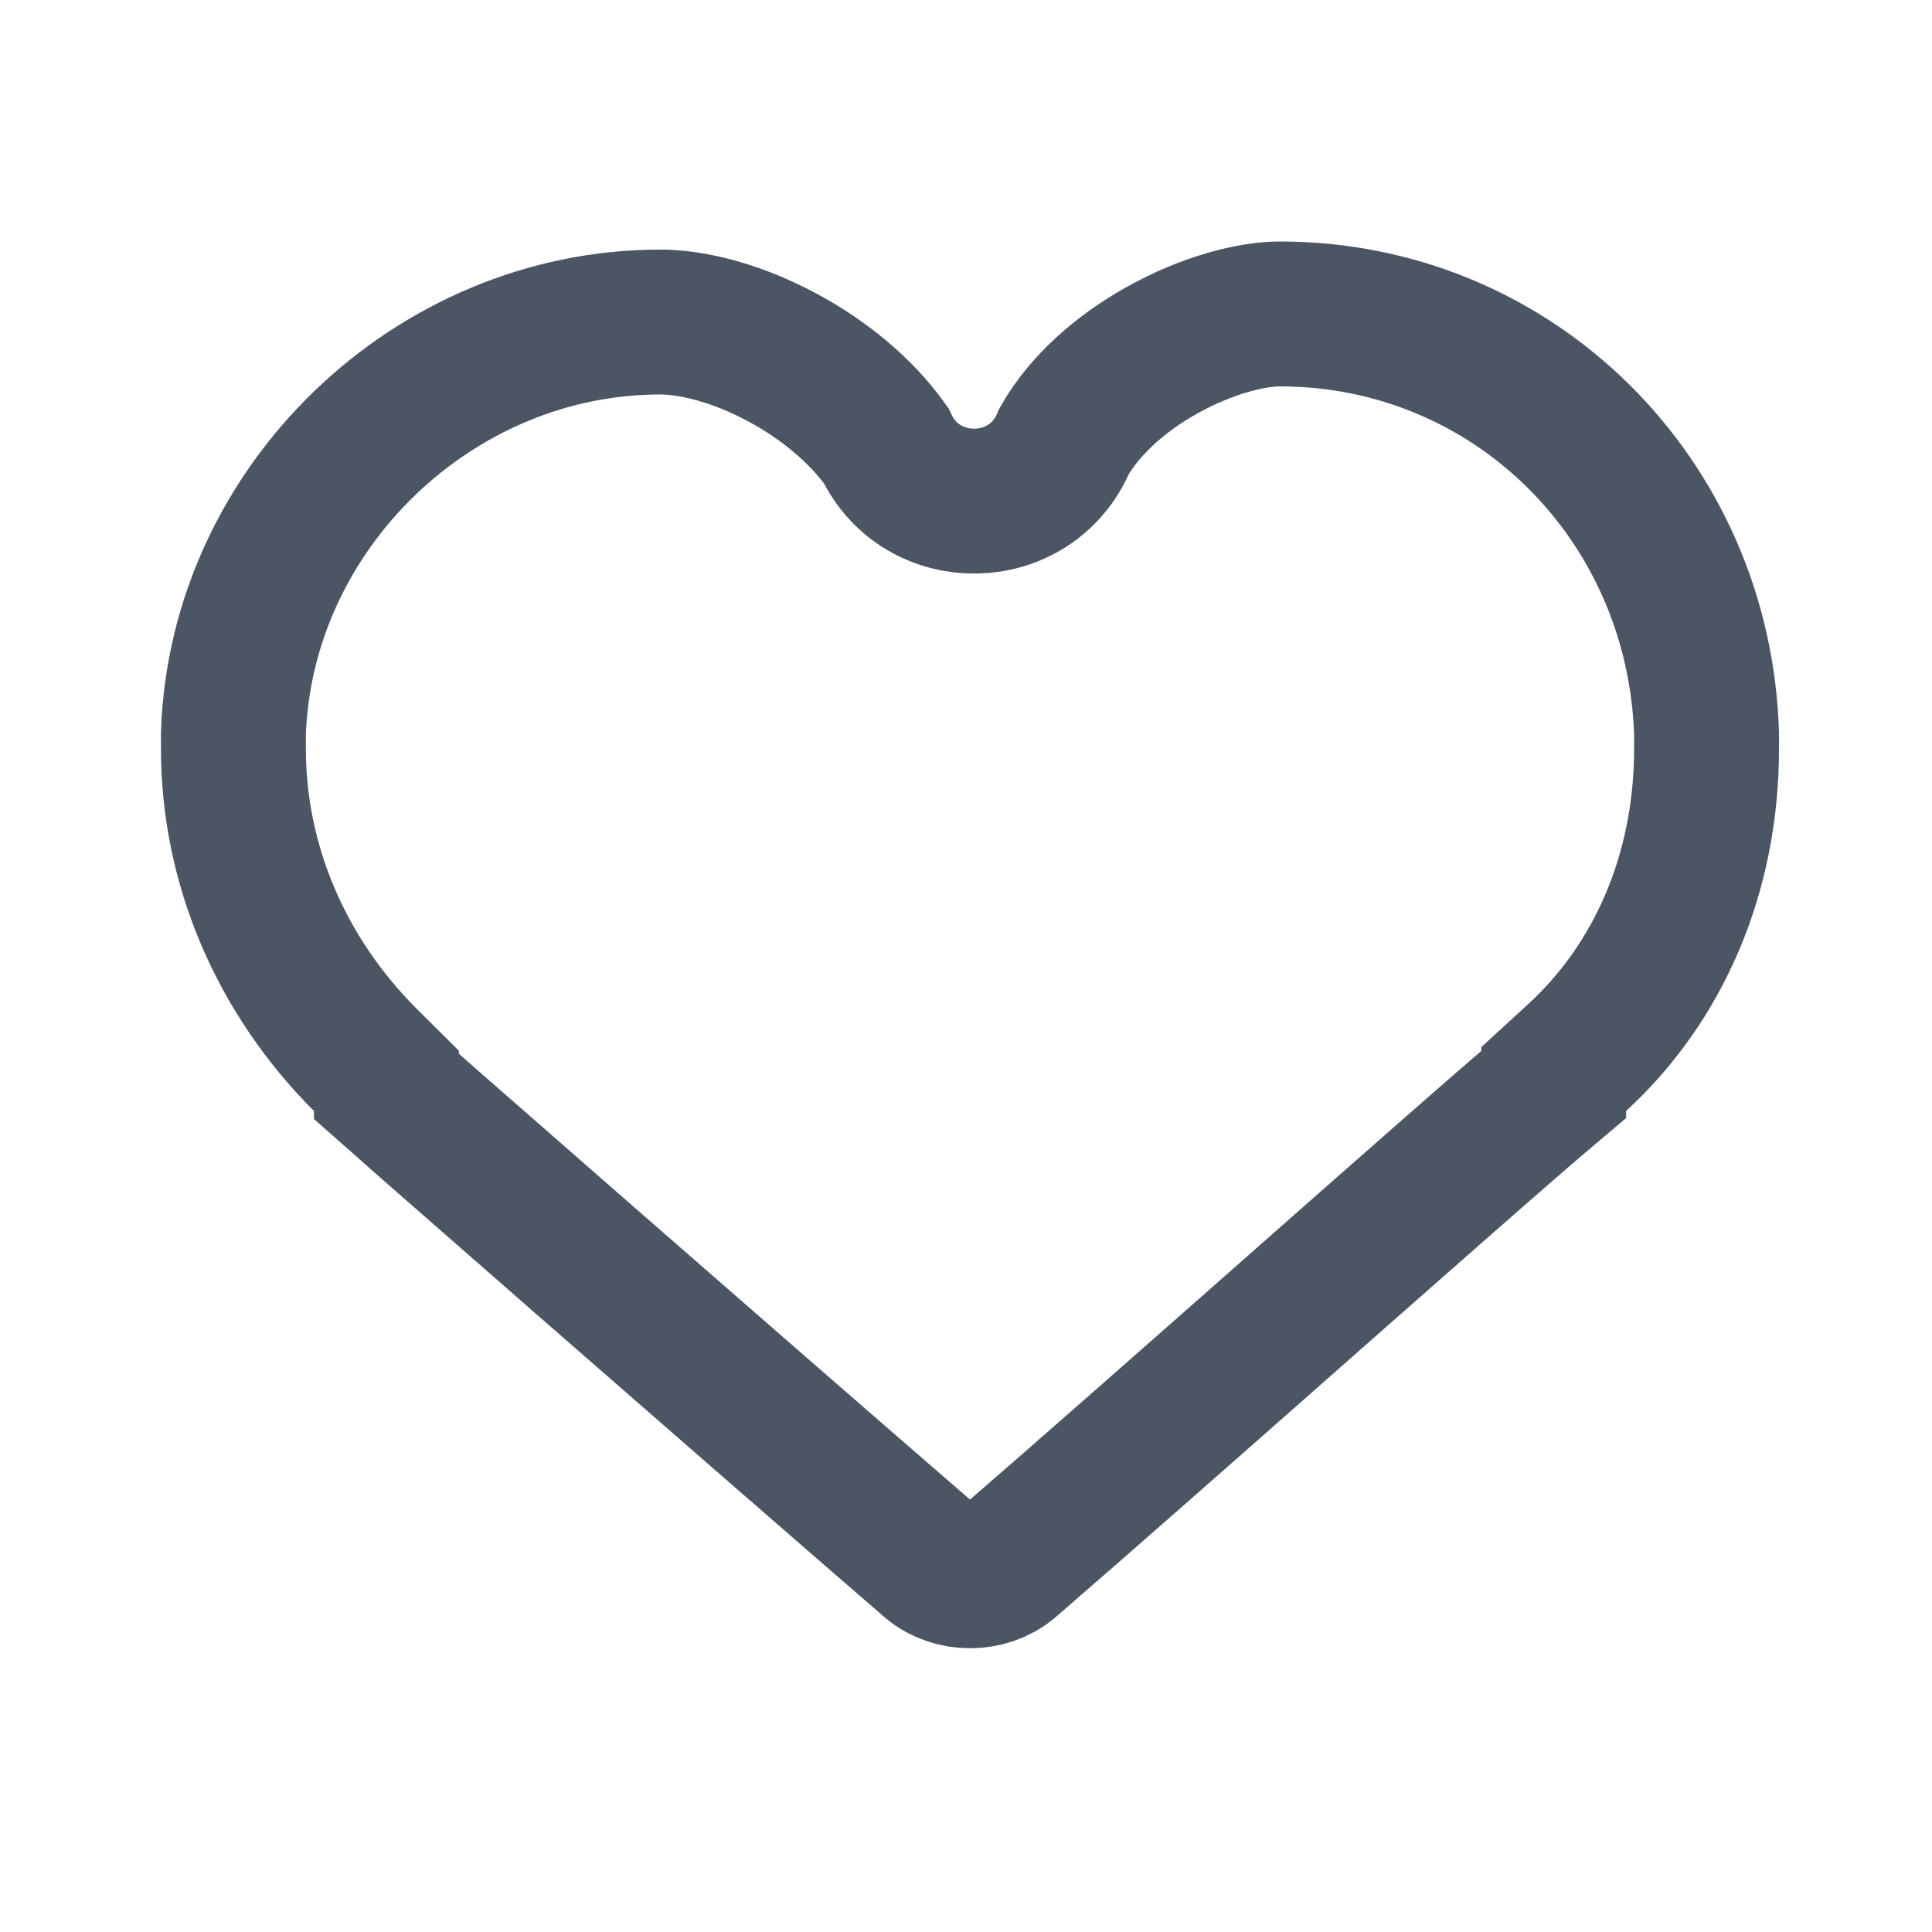
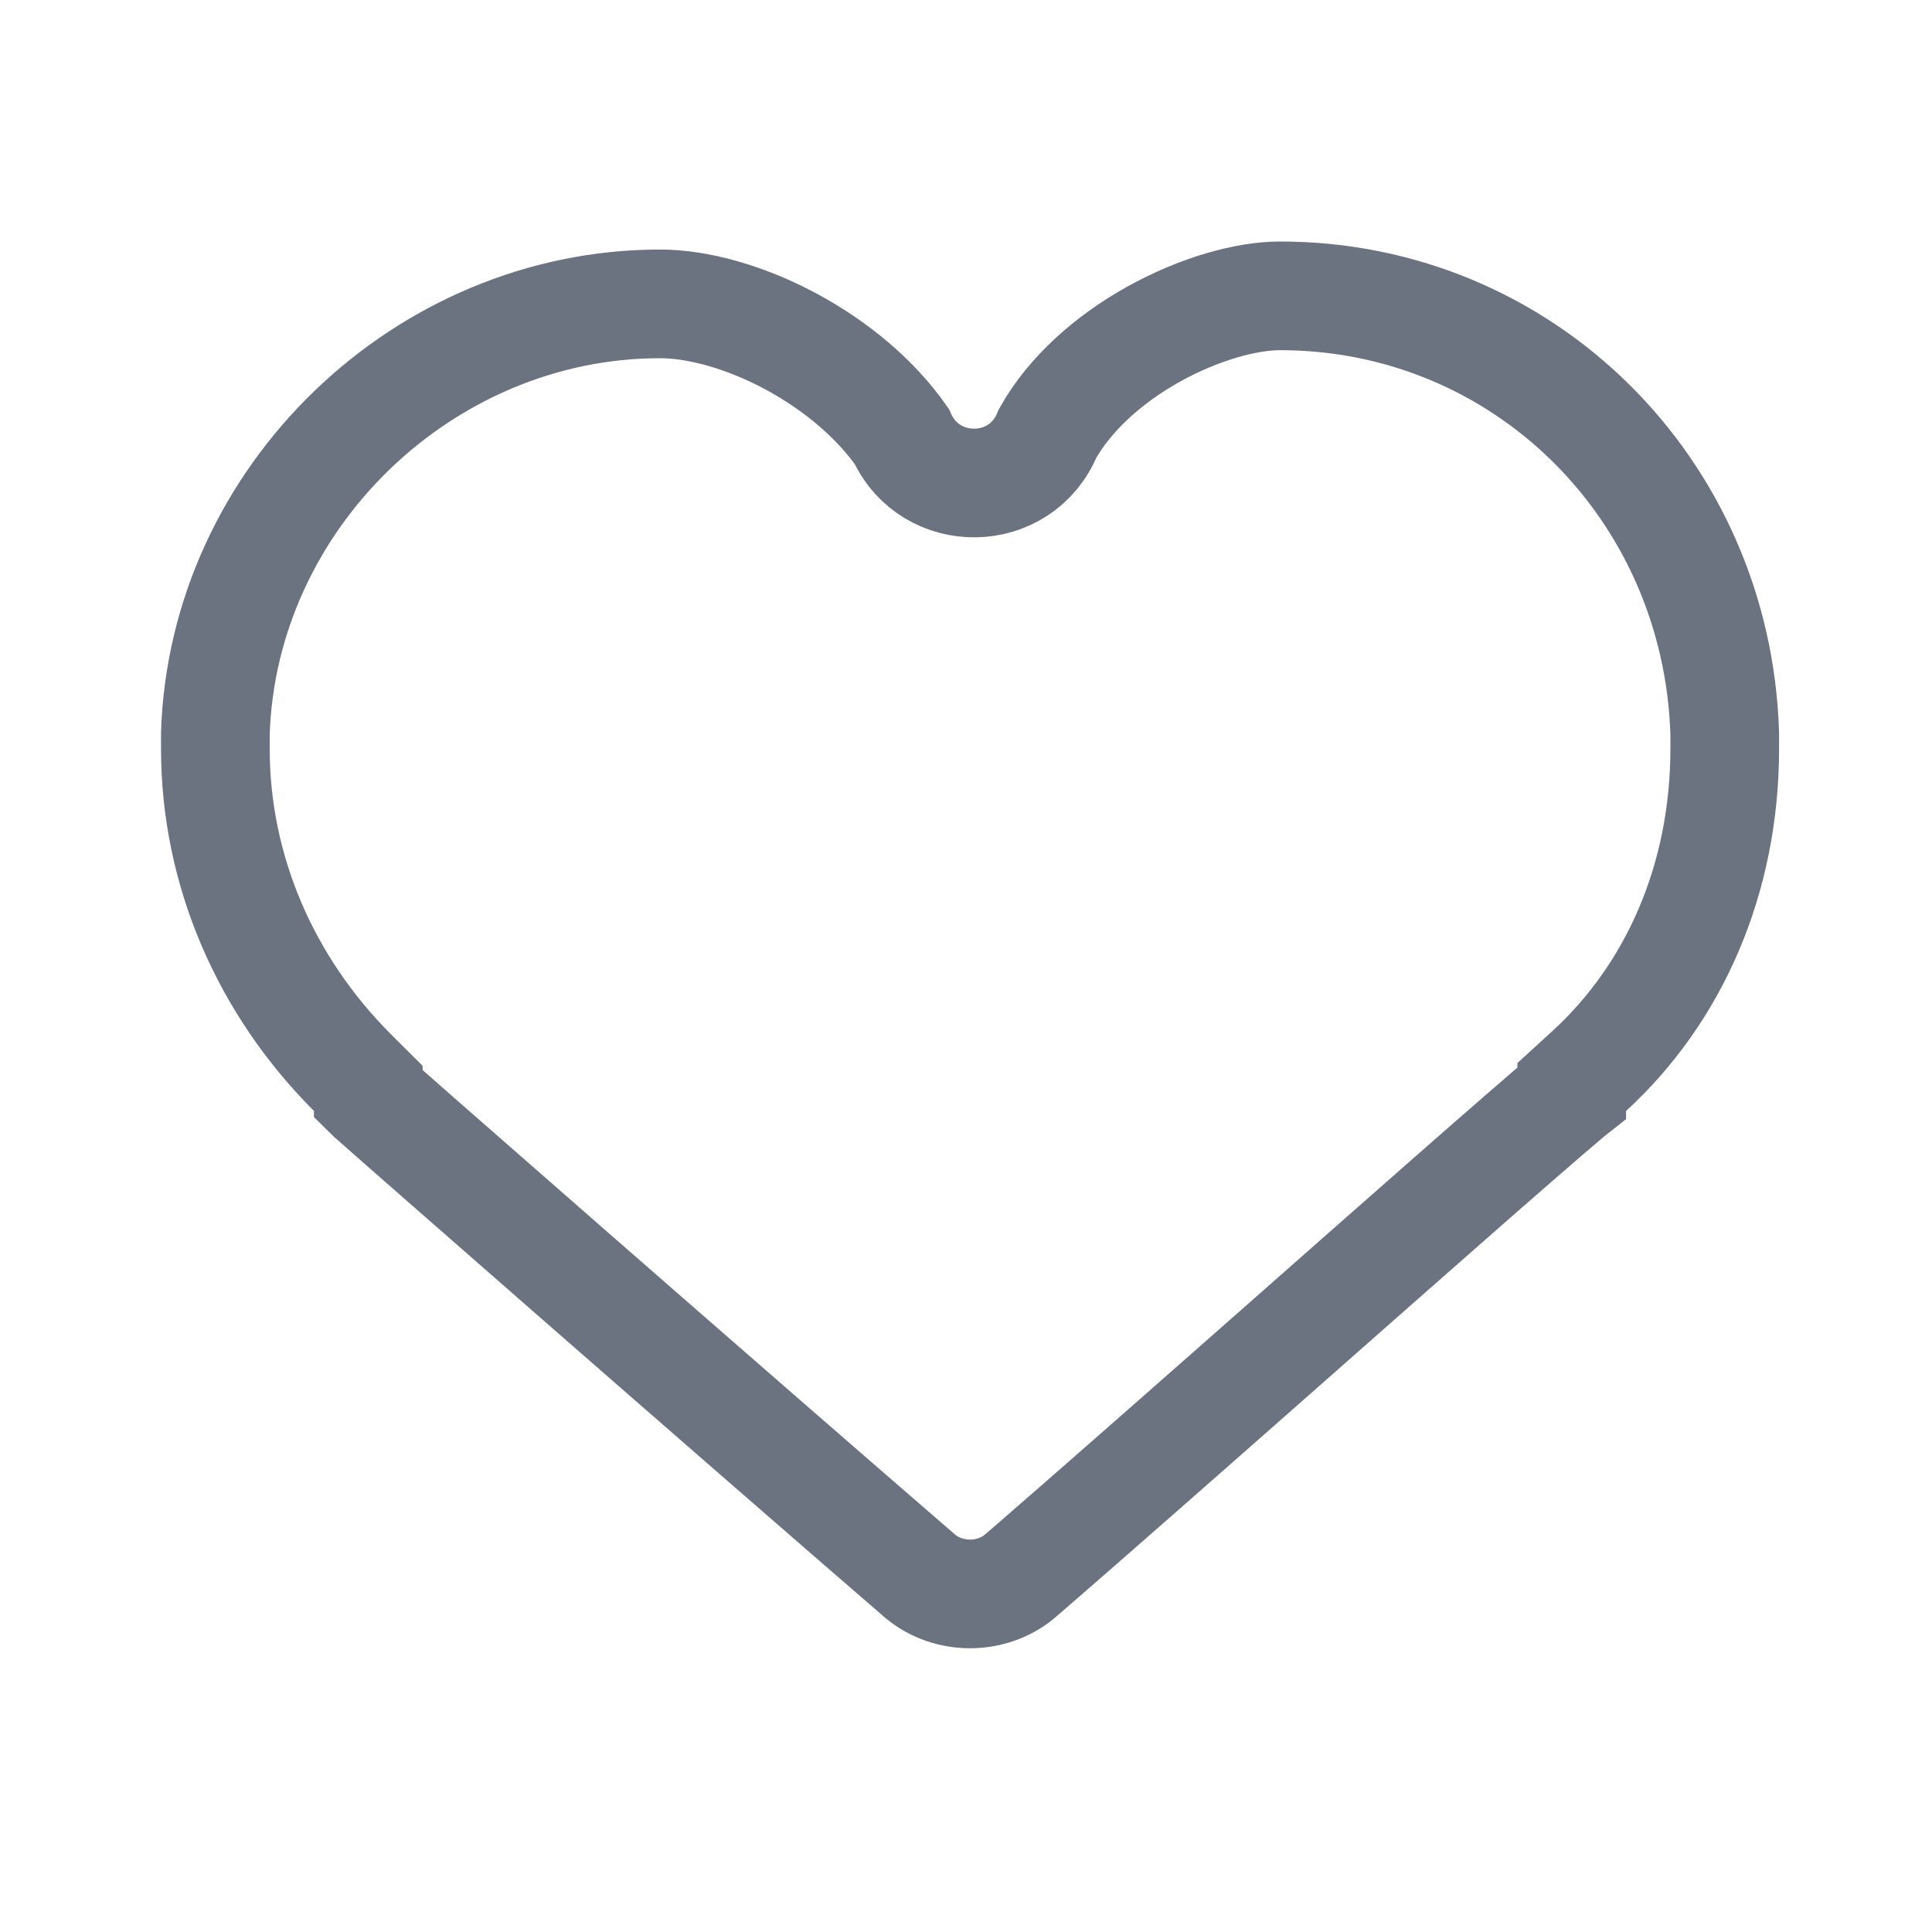
- <svg xmlns="http://www.w3.org/2000/svg" width="16" height="16" viewBox="0 0 16 16" fill="none">
-   <path d="M3.557 9.312C3.408 9.18 3.288 9.075 3.2 8.997V8.951L3.024 8.776C2.33 8.082 1.933 7.165 1.933 6.2V6.076C1.995 4.206 3.592 2.667 5.467 2.667C5.745 2.667 6.114 2.763 6.482 2.962C6.83 3.149 7.134 3.404 7.337 3.688C7.631 4.315 8.539 4.304 8.812 3.655C8.979 3.361 9.273 3.095 9.626 2.899C9.993 2.694 10.36 2.6 10.6 2.6C12.529 2.6 14.072 4.127 14.133 6.076V6.2C14.133 7.242 13.73 8.145 13.061 8.758L12.867 8.936V8.98C12.766 9.065 12.635 9.178 12.483 9.31C12.146 9.603 11.695 10 11.203 10.433C11.046 10.572 10.884 10.715 10.72 10.859C9.864 11.614 8.959 12.412 8.346 12.942C8.17 13.086 7.897 13.086 7.721 12.942C6.989 12.309 5.826 11.296 4.837 10.432C4.341 9.998 3.889 9.603 3.557 9.312Z" stroke="#4B5563" stroke-width="1.2" />
+ <svg xmlns="http://www.w3.org/2000/svg" width="32" height="32" viewBox="0 0 32 32" fill="none">
+   <g id="ic_heart">
+     <path id="Icon" d="M6.12 18.148C6.113 18.142 6.106 18.136 6.1 18.13V18.027L5.836 17.764C4.396 16.323 3.567 14.415 3.567 12.4V12.147C3.692 8.243 7.021 5.033 10.933 5.033C11.551 5.033 12.338 5.245 13.107 5.659C13.843 6.056 14.498 6.603 14.935 7.227C15.408 8.274 16.912 8.257 17.352 7.178C17.721 6.523 18.36 5.951 19.105 5.536C19.873 5.108 20.656 4.9 21.2 4.9C25.227 4.9 28.441 8.091 28.567 12.147V12.4C28.567 14.563 27.728 16.45 26.325 17.737L26.033 18.004V18.099C26.019 18.11 26.005 18.122 25.99 18.135C25.782 18.31 25.5 18.553 25.163 18.846C24.49 19.431 23.588 20.225 22.605 21.091C22.29 21.369 21.966 21.654 21.639 21.943C19.925 23.454 18.113 25.052 16.885 26.113C16.421 26.496 15.713 26.496 15.248 26.113C13.783 24.848 11.456 22.82 9.475 21.089C8.484 20.223 7.58 19.431 6.916 18.849C6.584 18.557 6.313 18.318 6.12 18.148Z" stroke="#6B7280" stroke-width="1.8" />
+   </g>
</svg>
